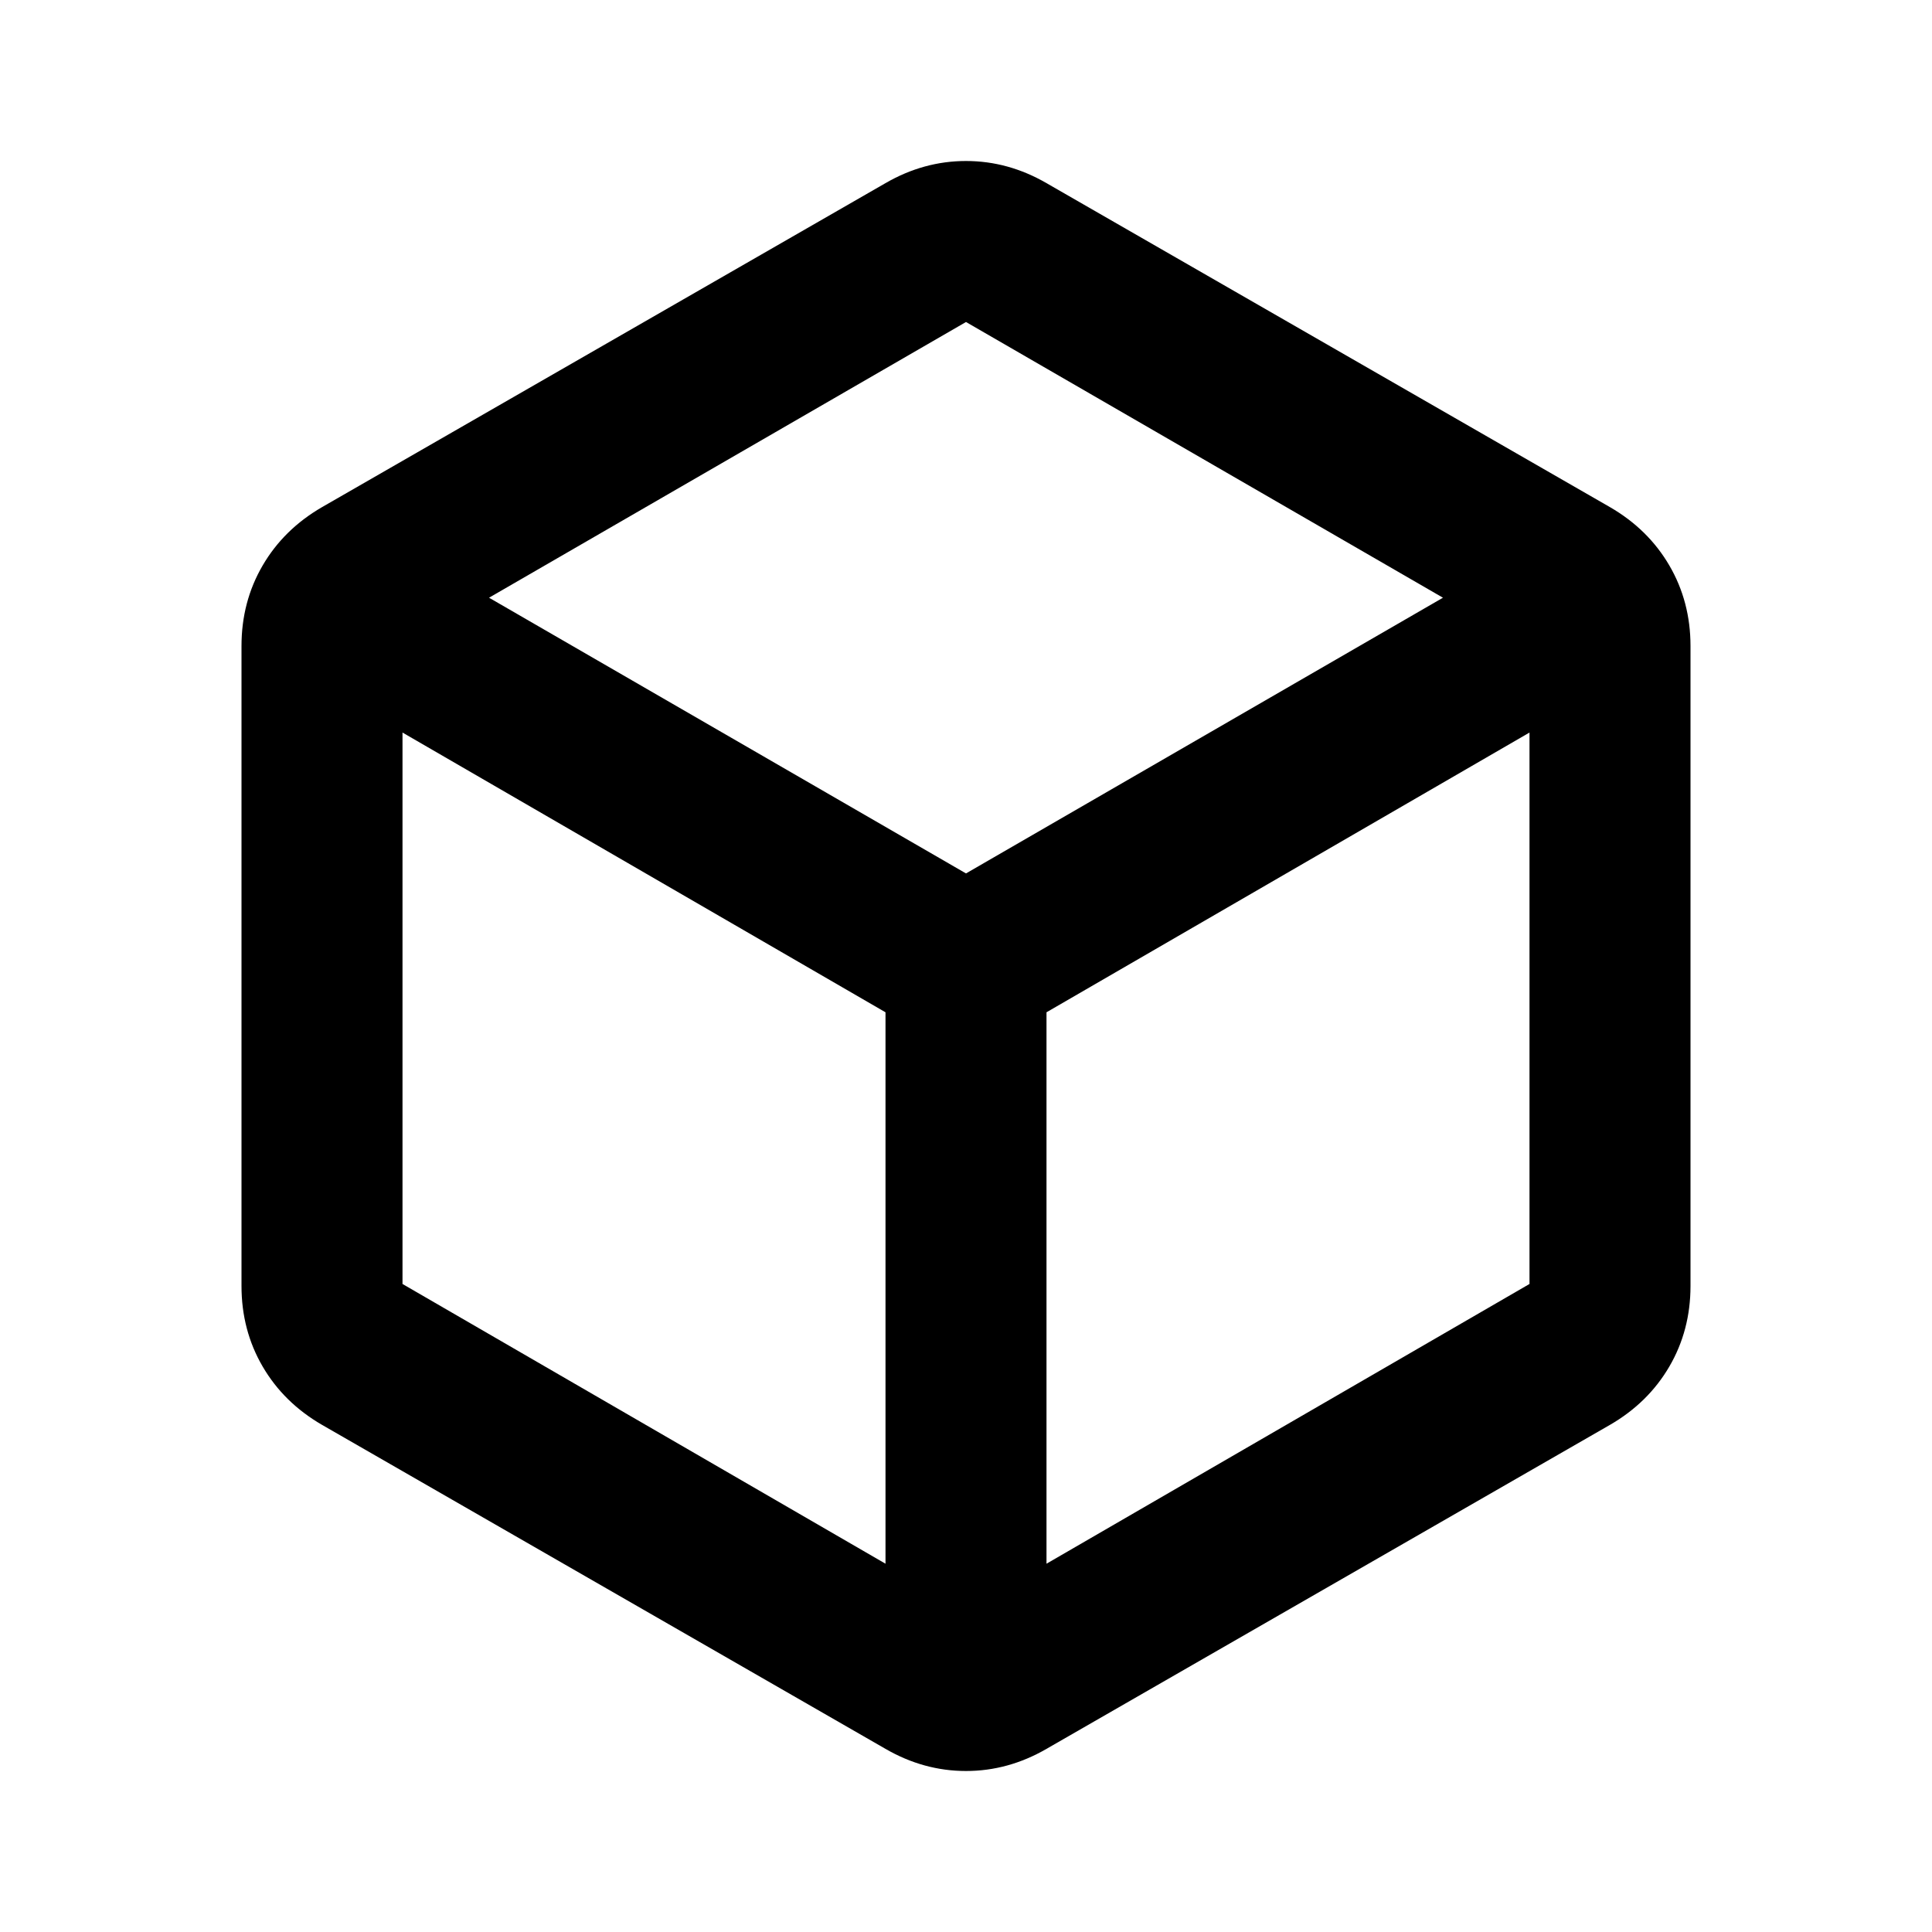
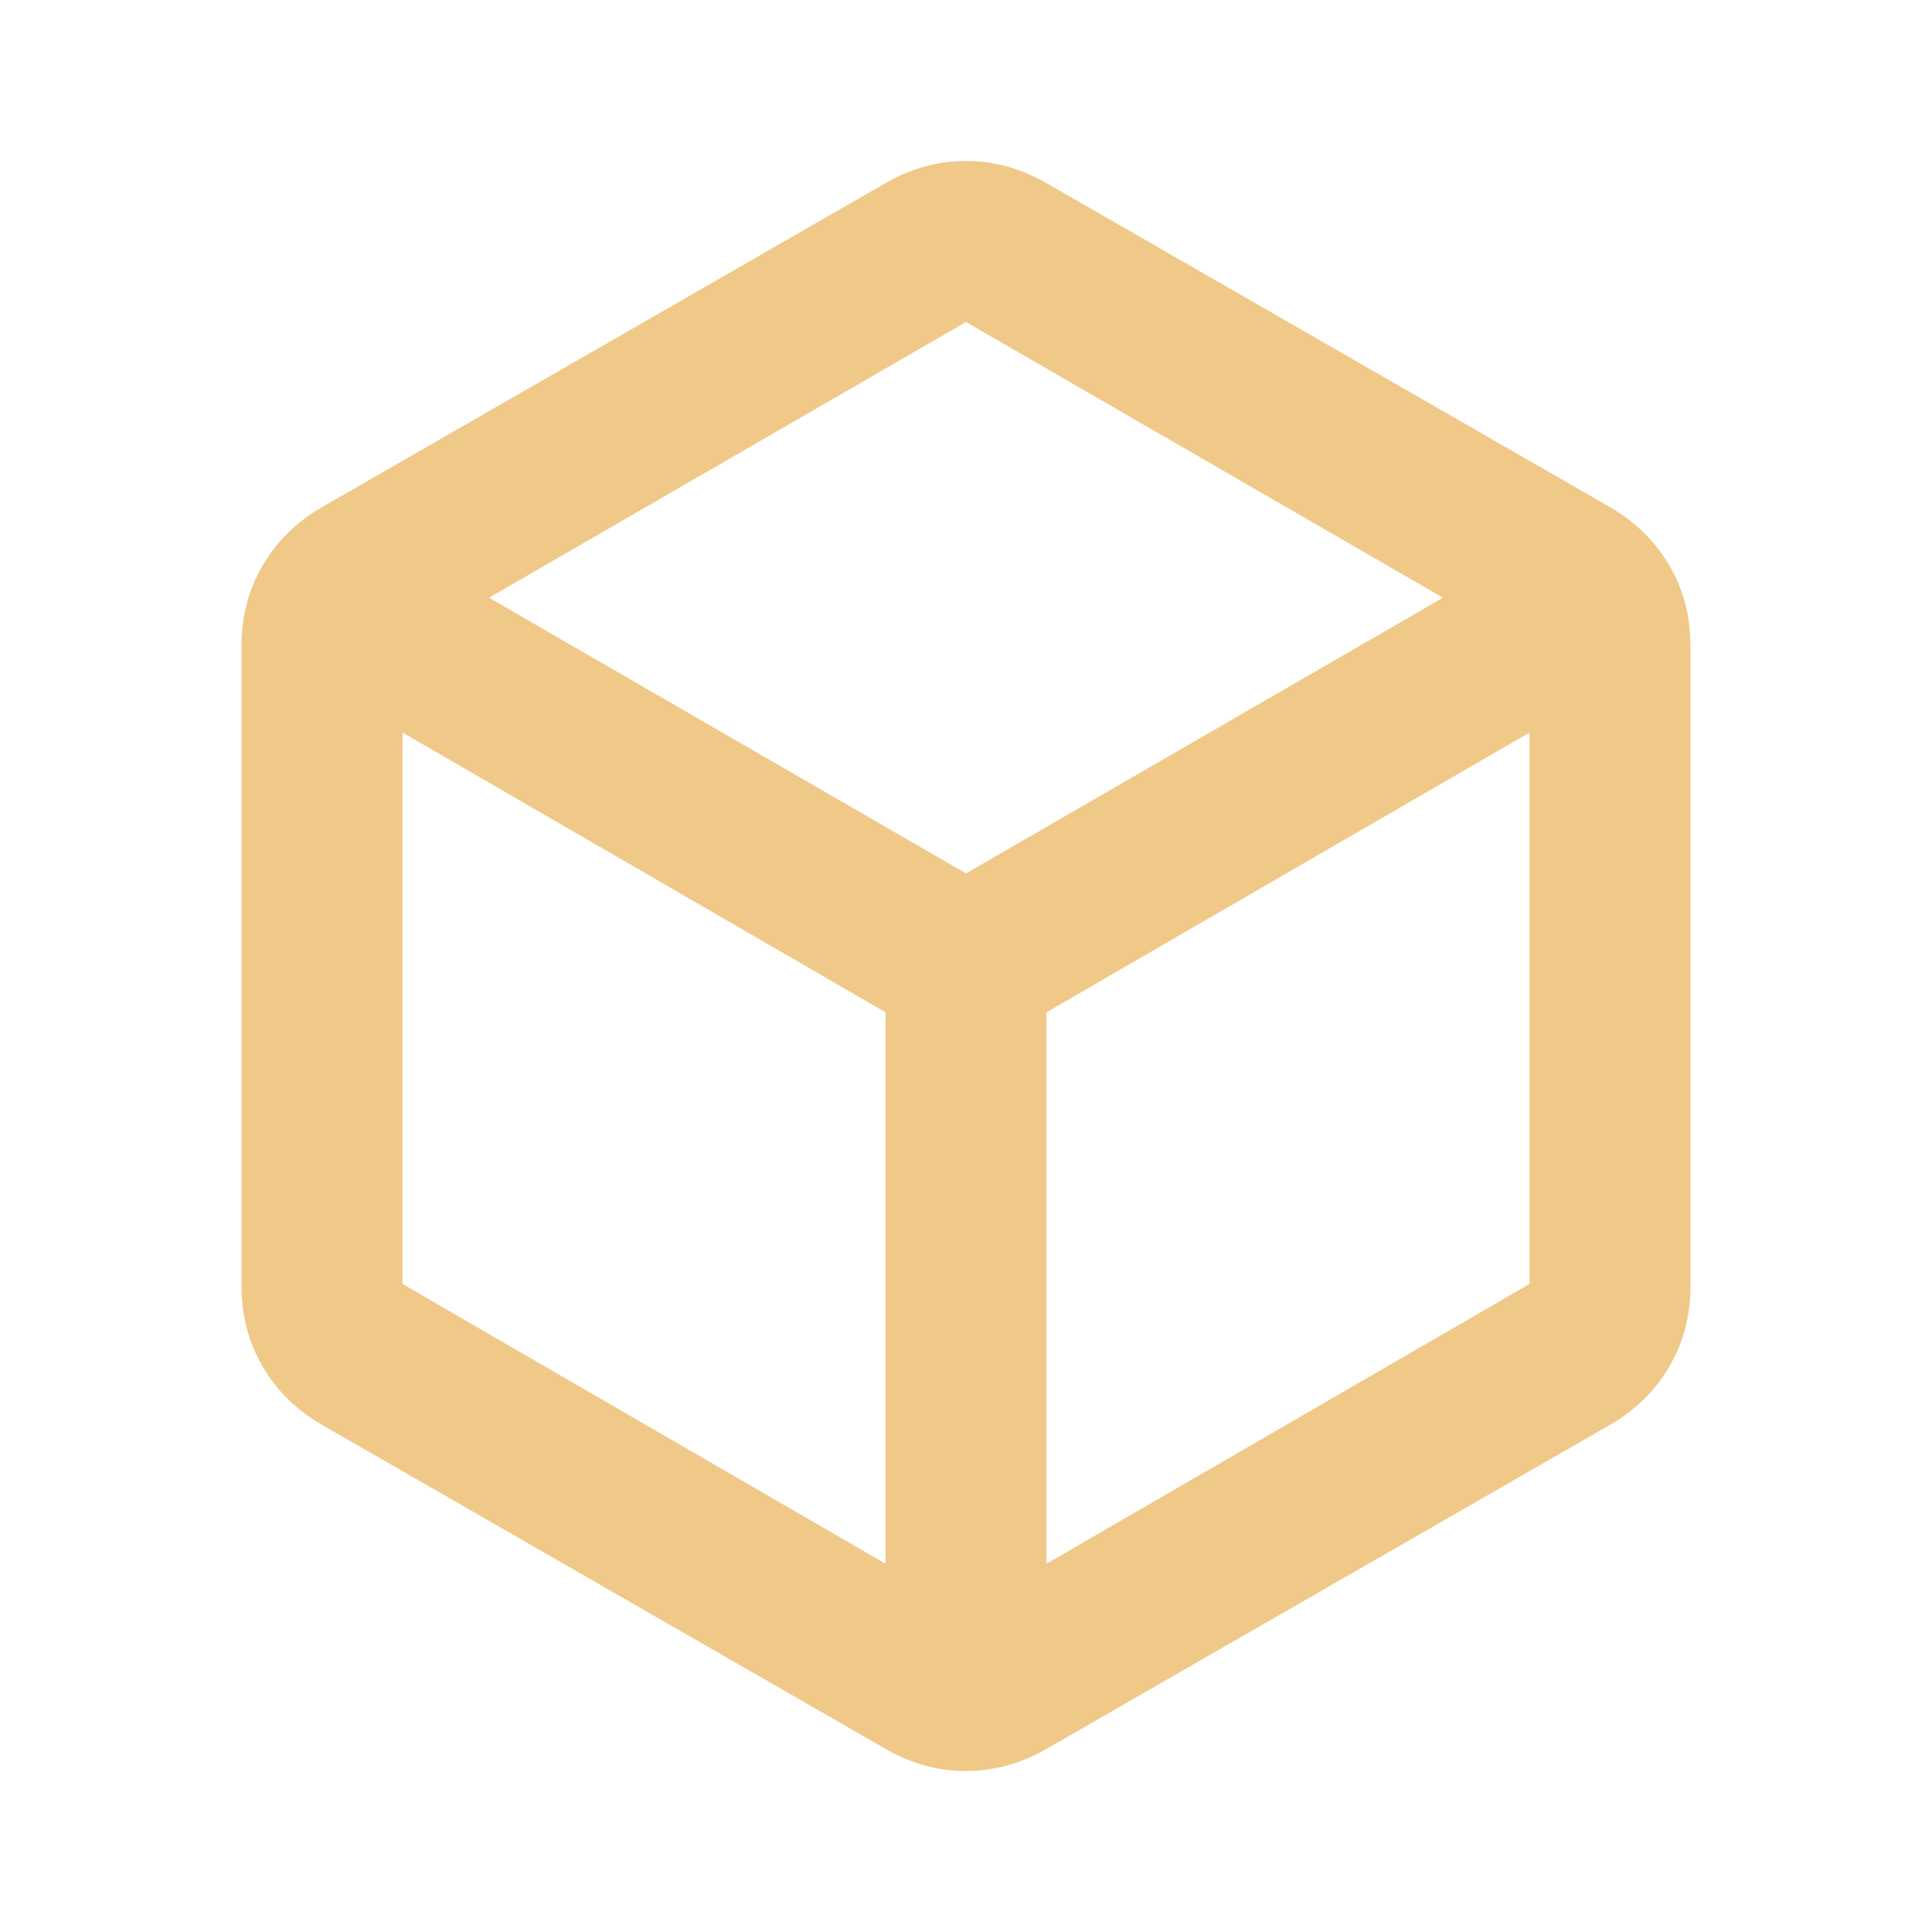
- <svg xmlns="http://www.w3.org/2000/svg" height="24px" viewBox="0 -960 960 960" width="24px" fill="#000000">
+ <svg xmlns="http://www.w3.org/2000/svg" height="24px" viewBox="0 -960 960 960" width="24px" fill="#f0c888">
  <path d="M440-183v-274L200-596v274l240 139Zm80 0 240-139v-274L520-457v274Zm-40-343 237-137-237-137-237 137 237 137ZM160-252q-19-11-29.5-29T120-321v-318q0-22 10.5-40t29.5-29l280-161q19-11 40-11t40 11l280 161q19 11 29.5 29t10.5 40v318q0 22-10.5 40T800-252L520-91q-19 11-40 11t-40-11L160-252Zm320-228Z" />
</svg>
